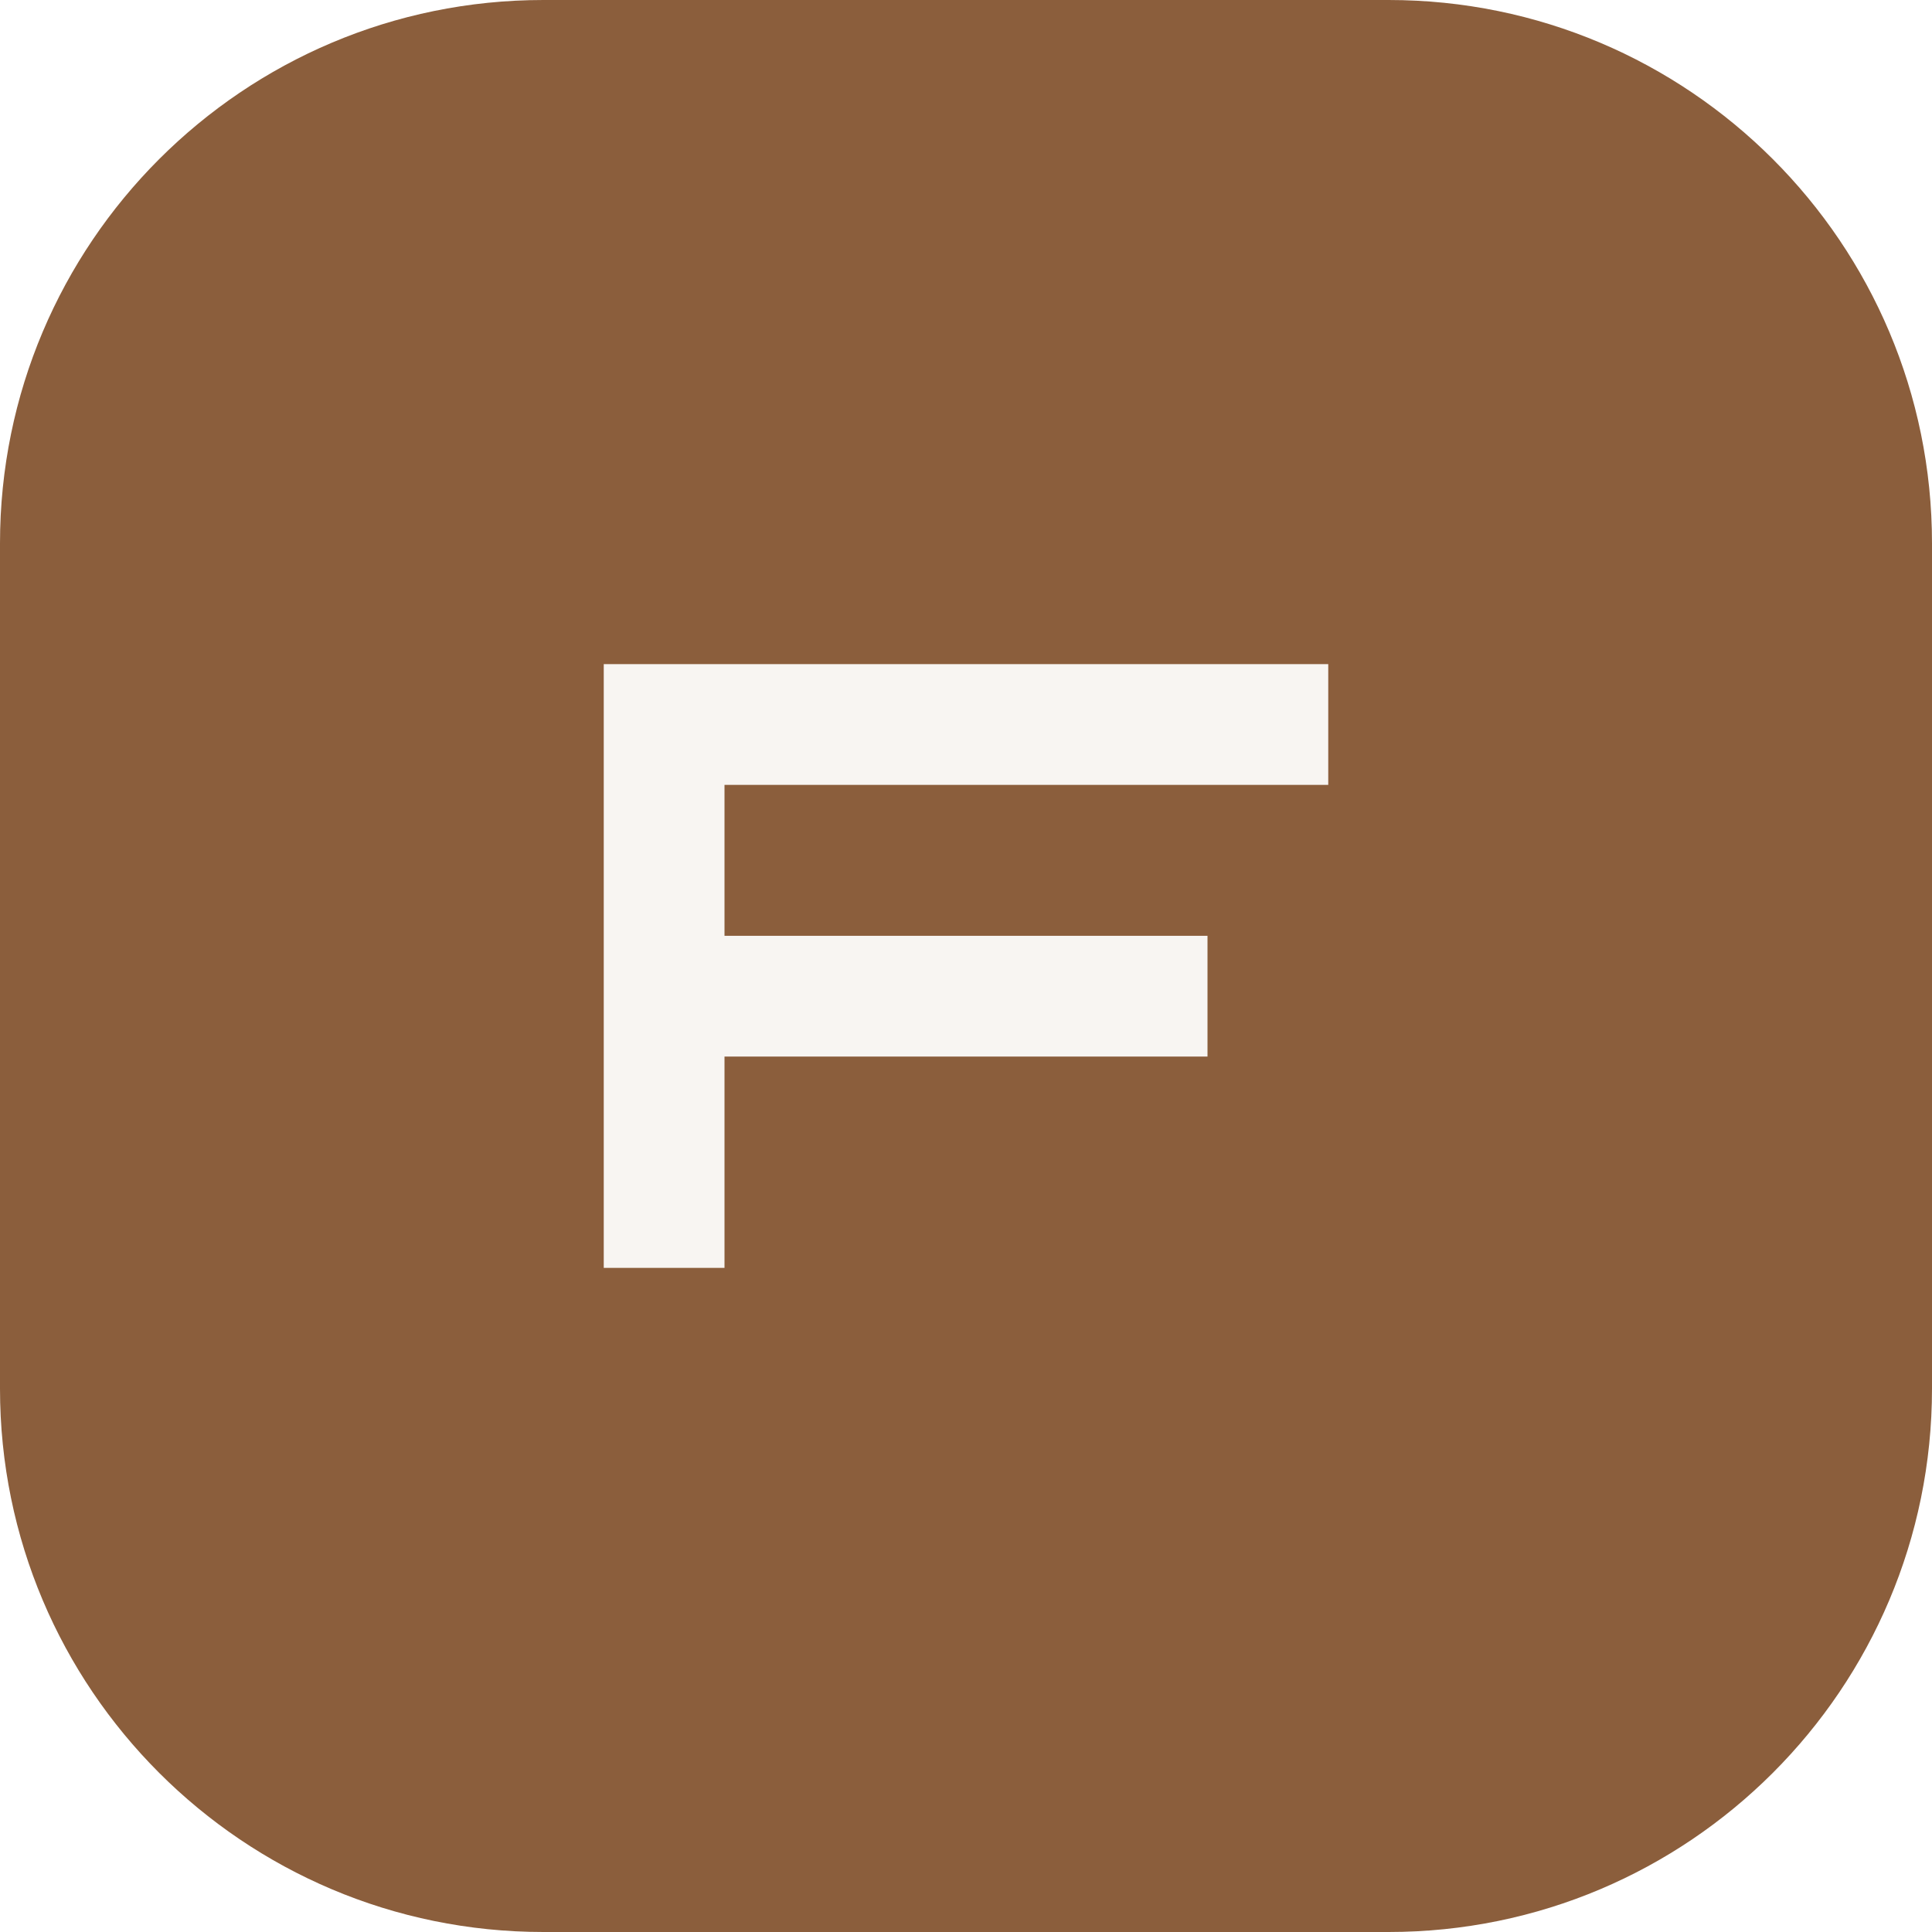
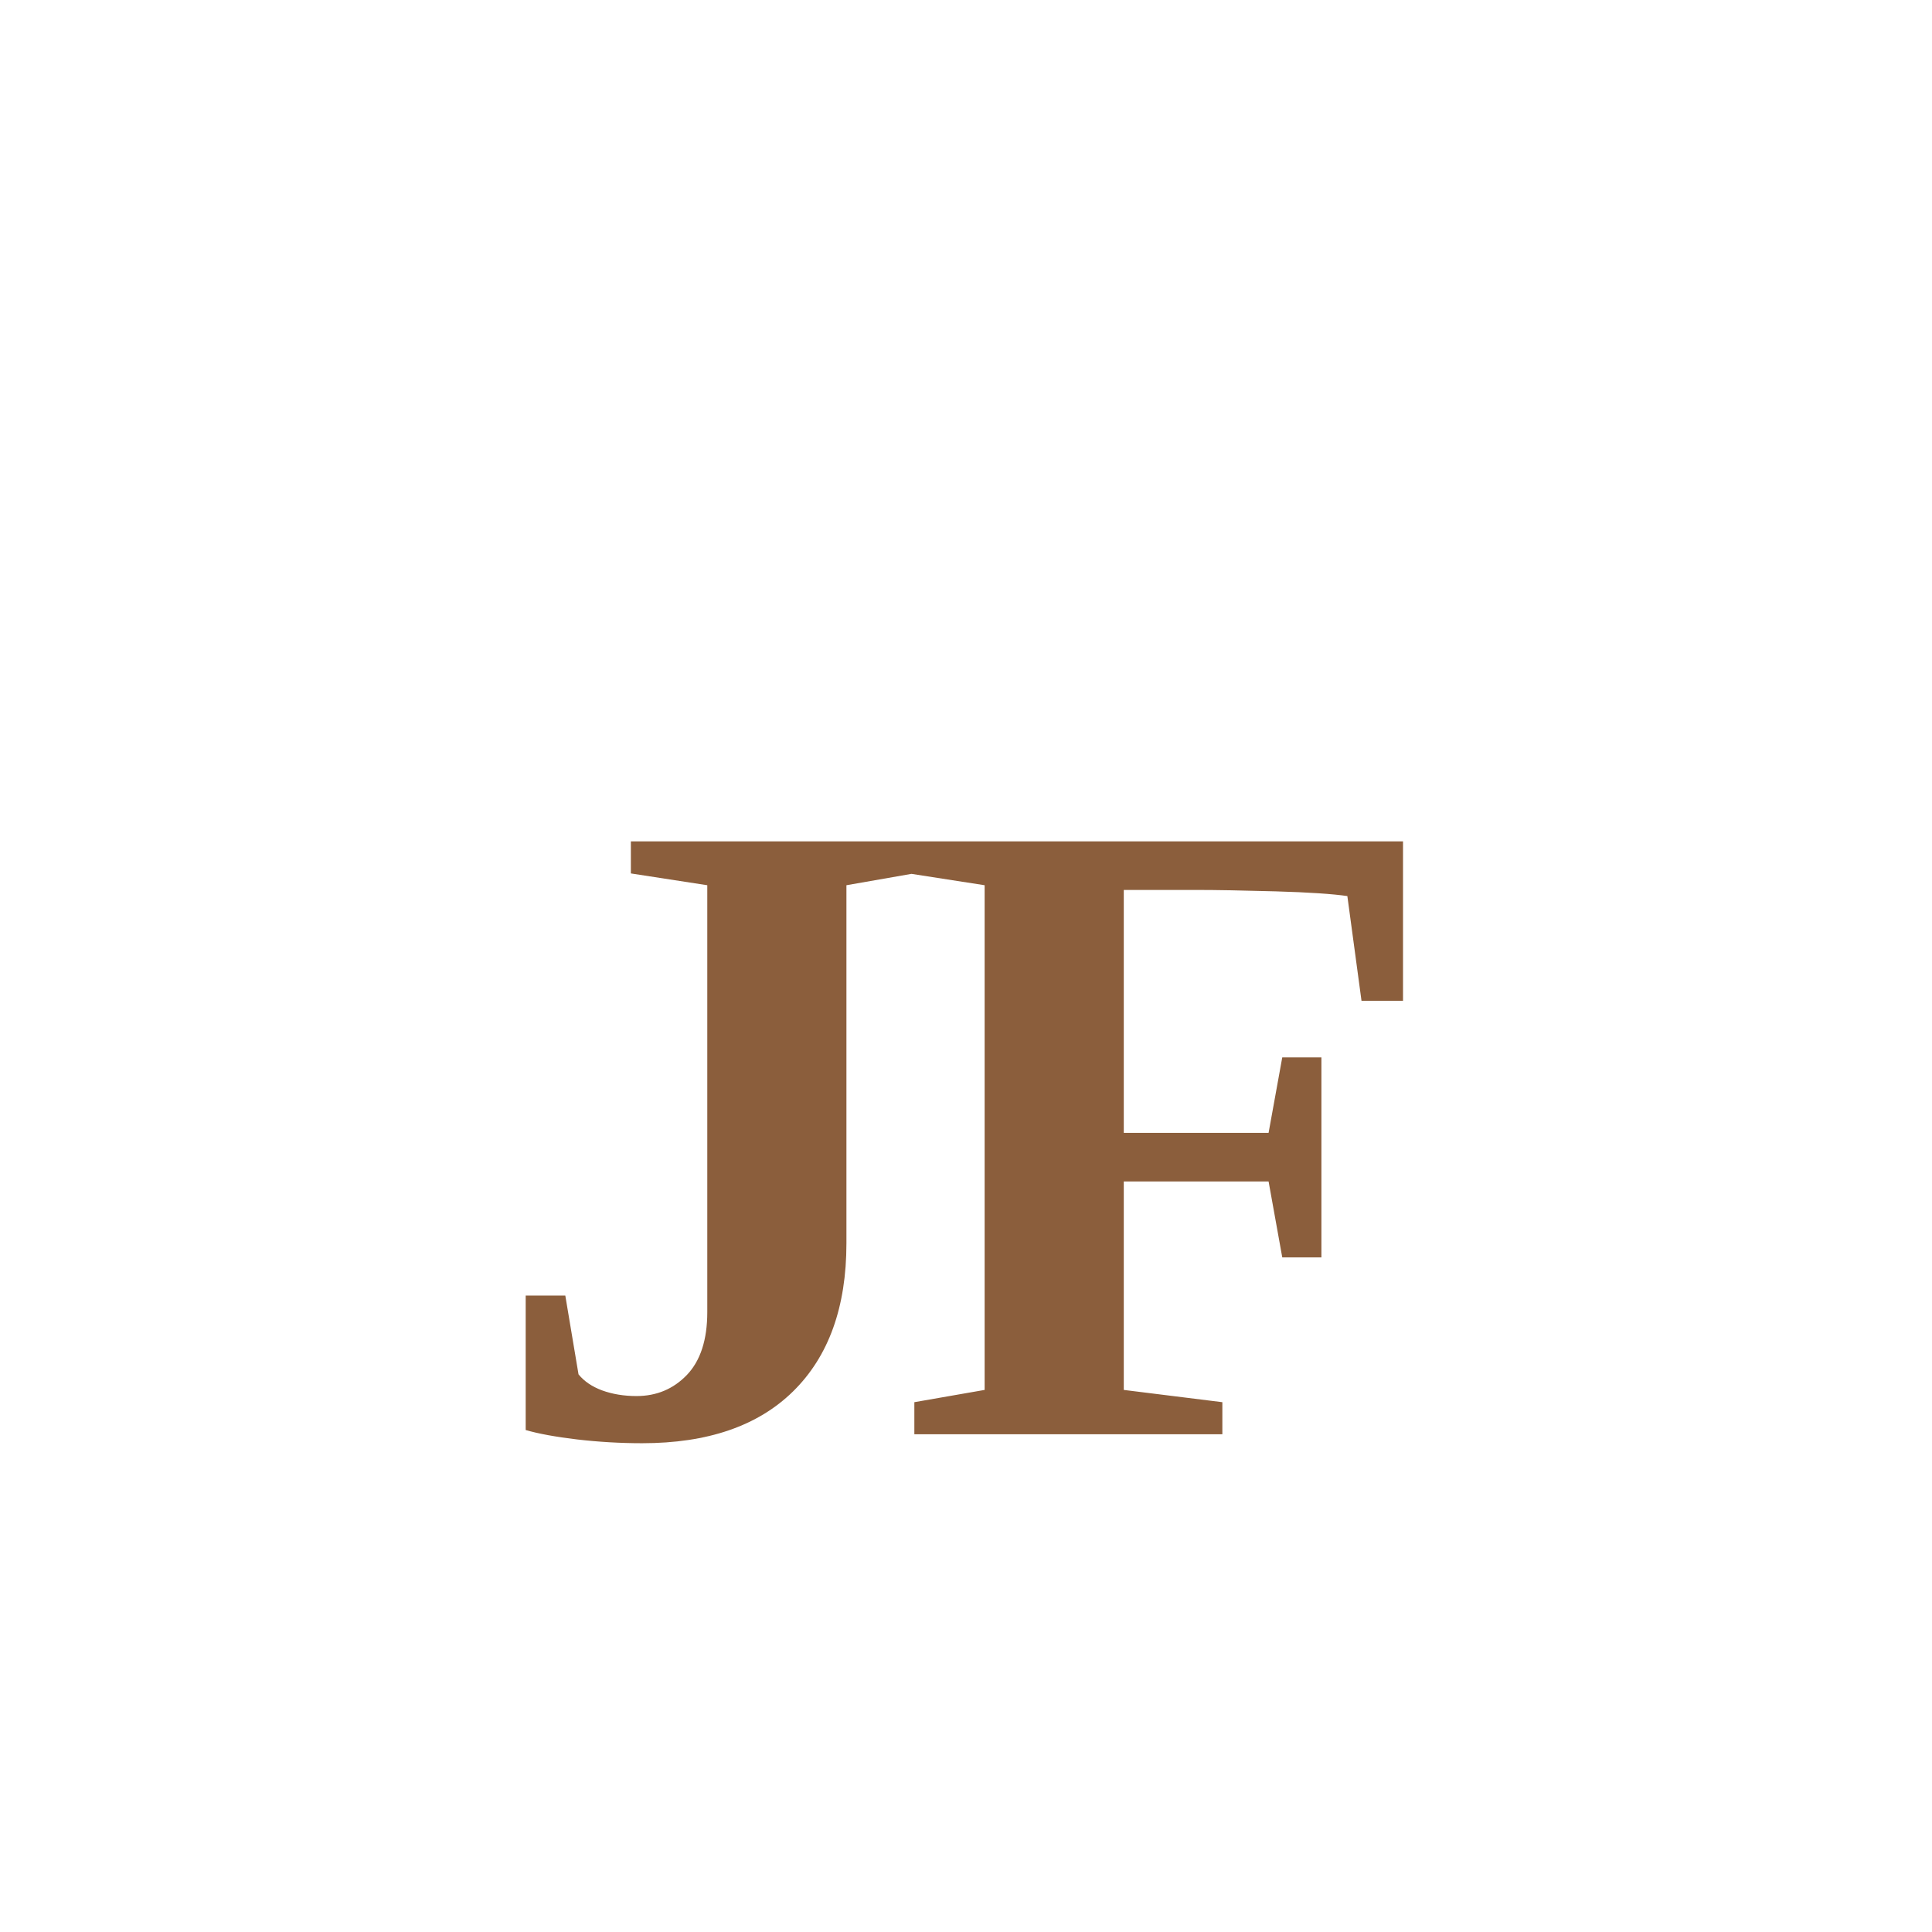
<svg xmlns="http://www.w3.org/2000/svg" viewBox="0 0 64 64" fill="none">
-   <rect width="64" height="64" rx="18" fill="#8B5E3C" />
-   <path d="M20 42V22h24v4H24v5h16v4H24v7h-4Z" fill="#F8F5F2" />
+   <text x="32" y="39" text-anchor="middle" dominant-baseline="middle" font-family="'Baskerville Old Face', 'Georgia', 'Times New Roman', serif" font-size="30" font-weight="700" letter-spacing="-1.5" fill="#8B5E3C">
+     JF
+   </text>
</svg>
